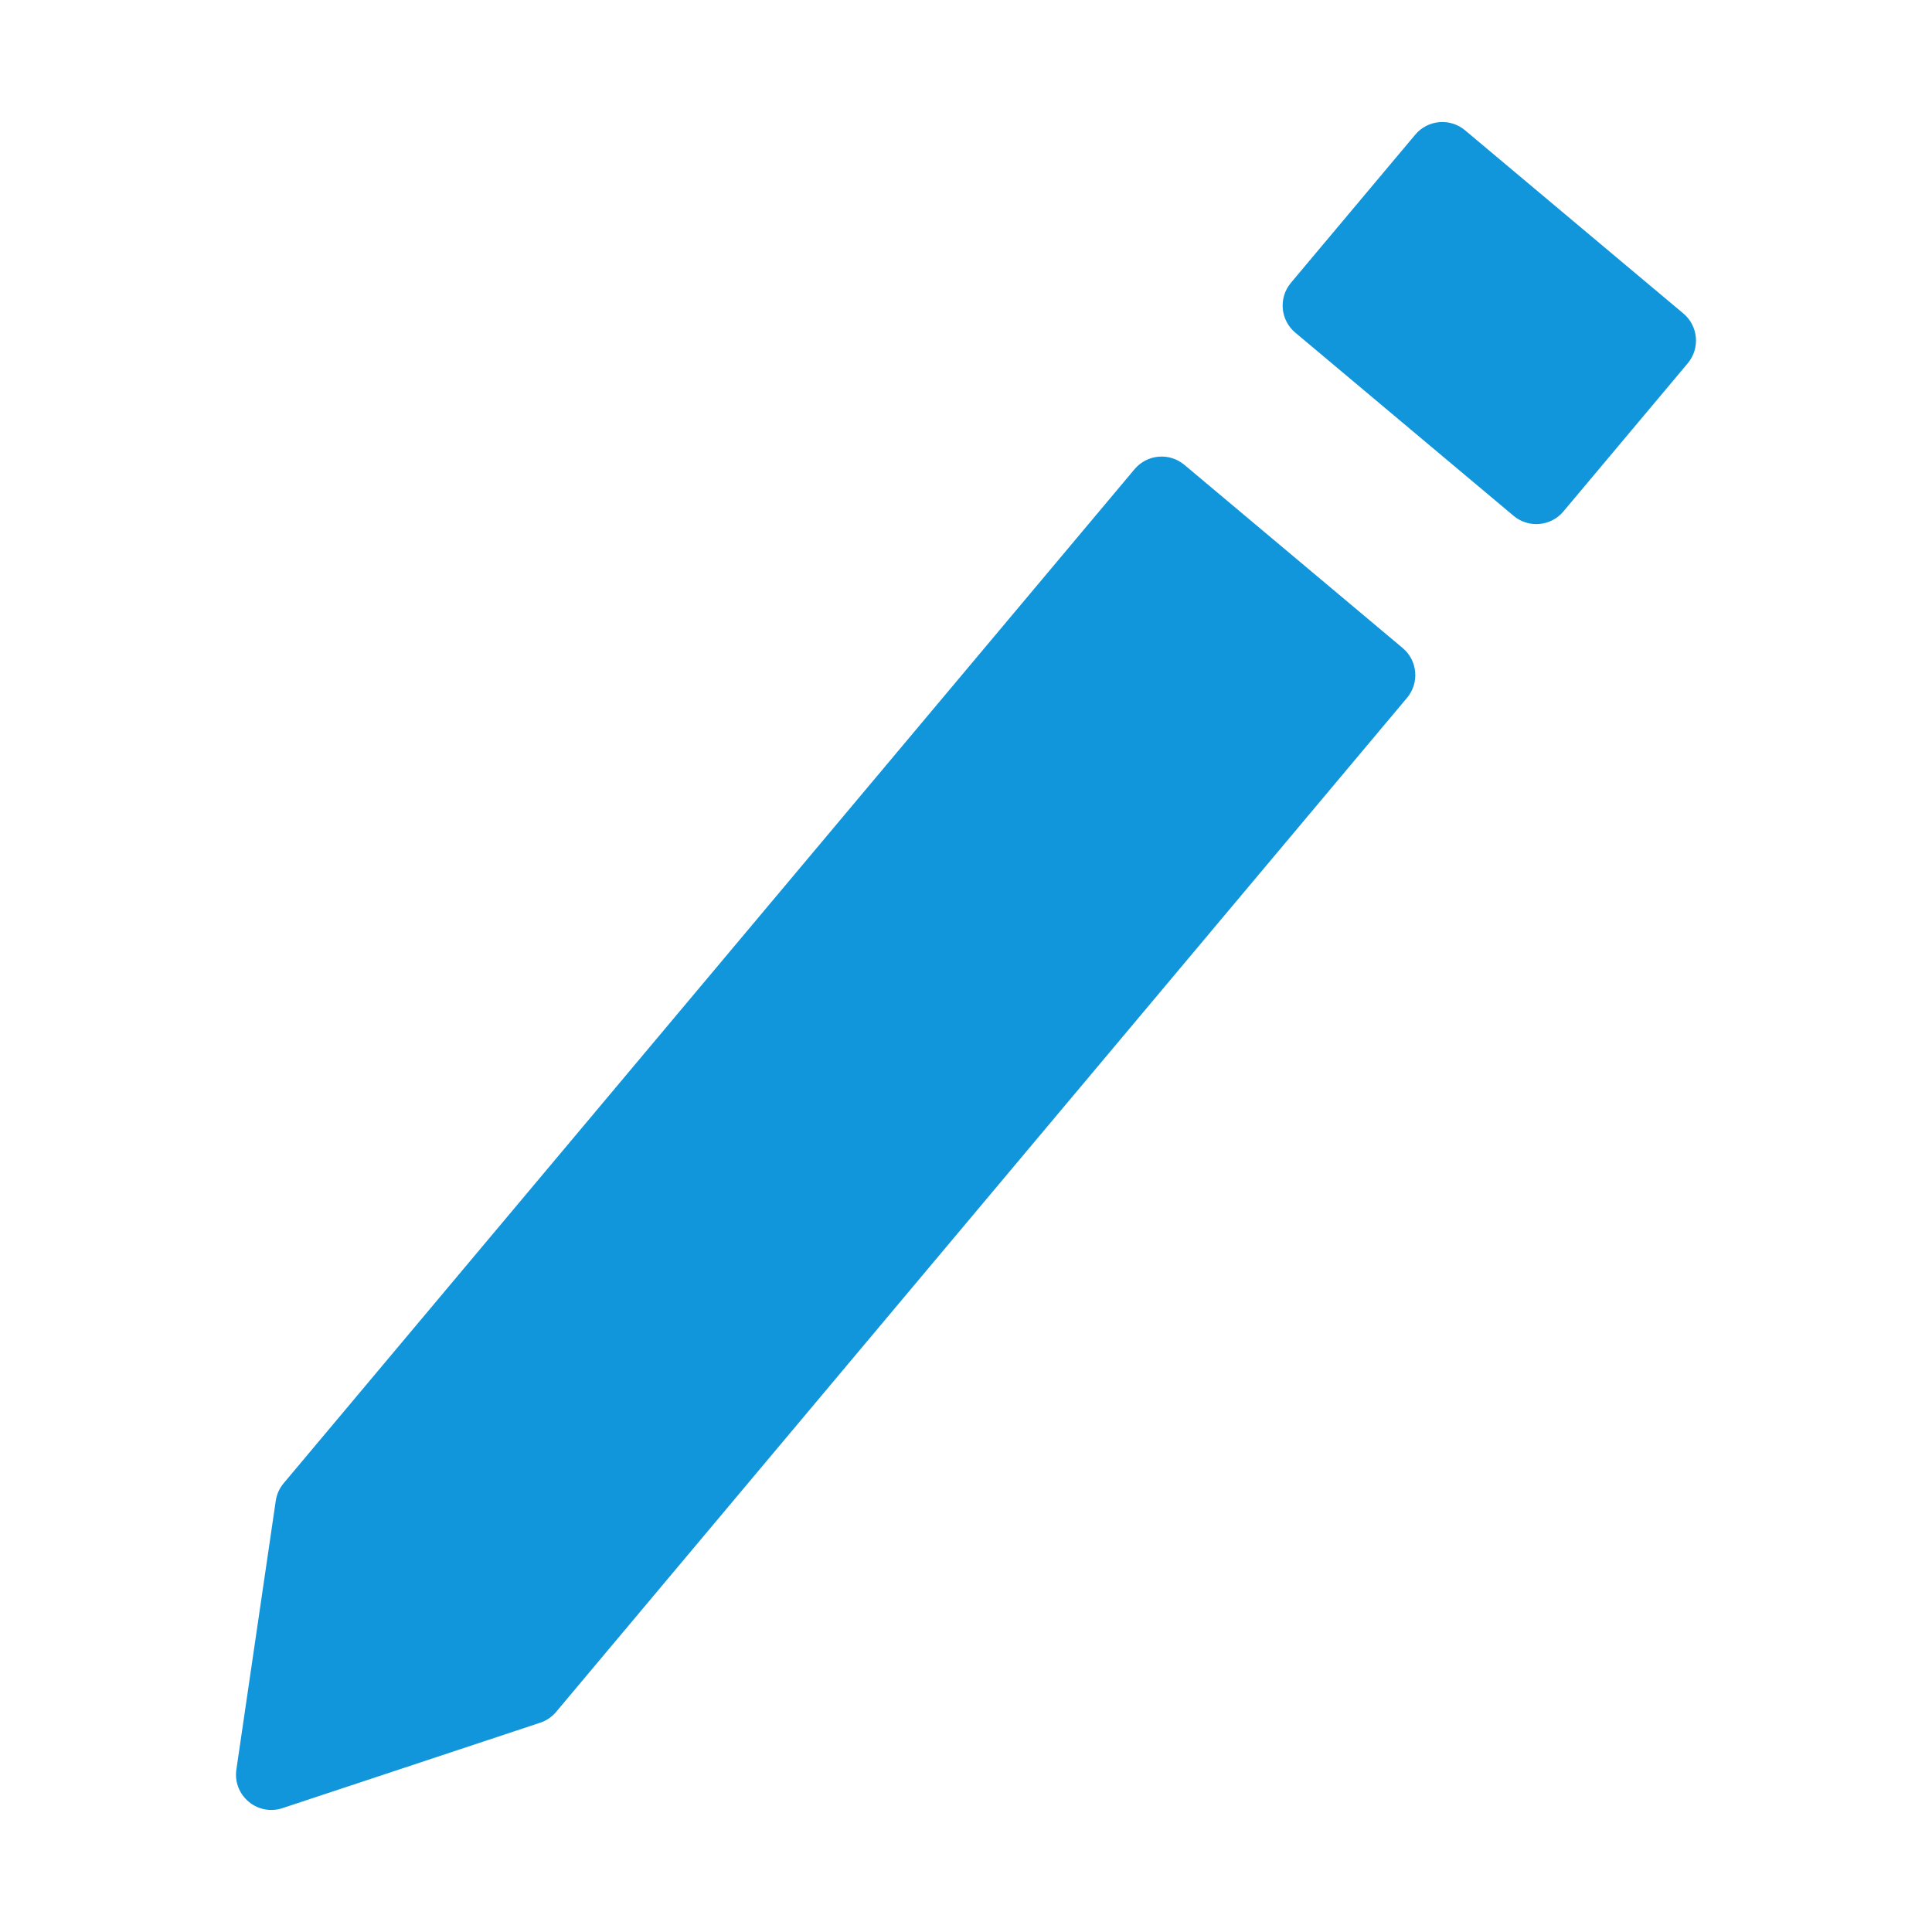
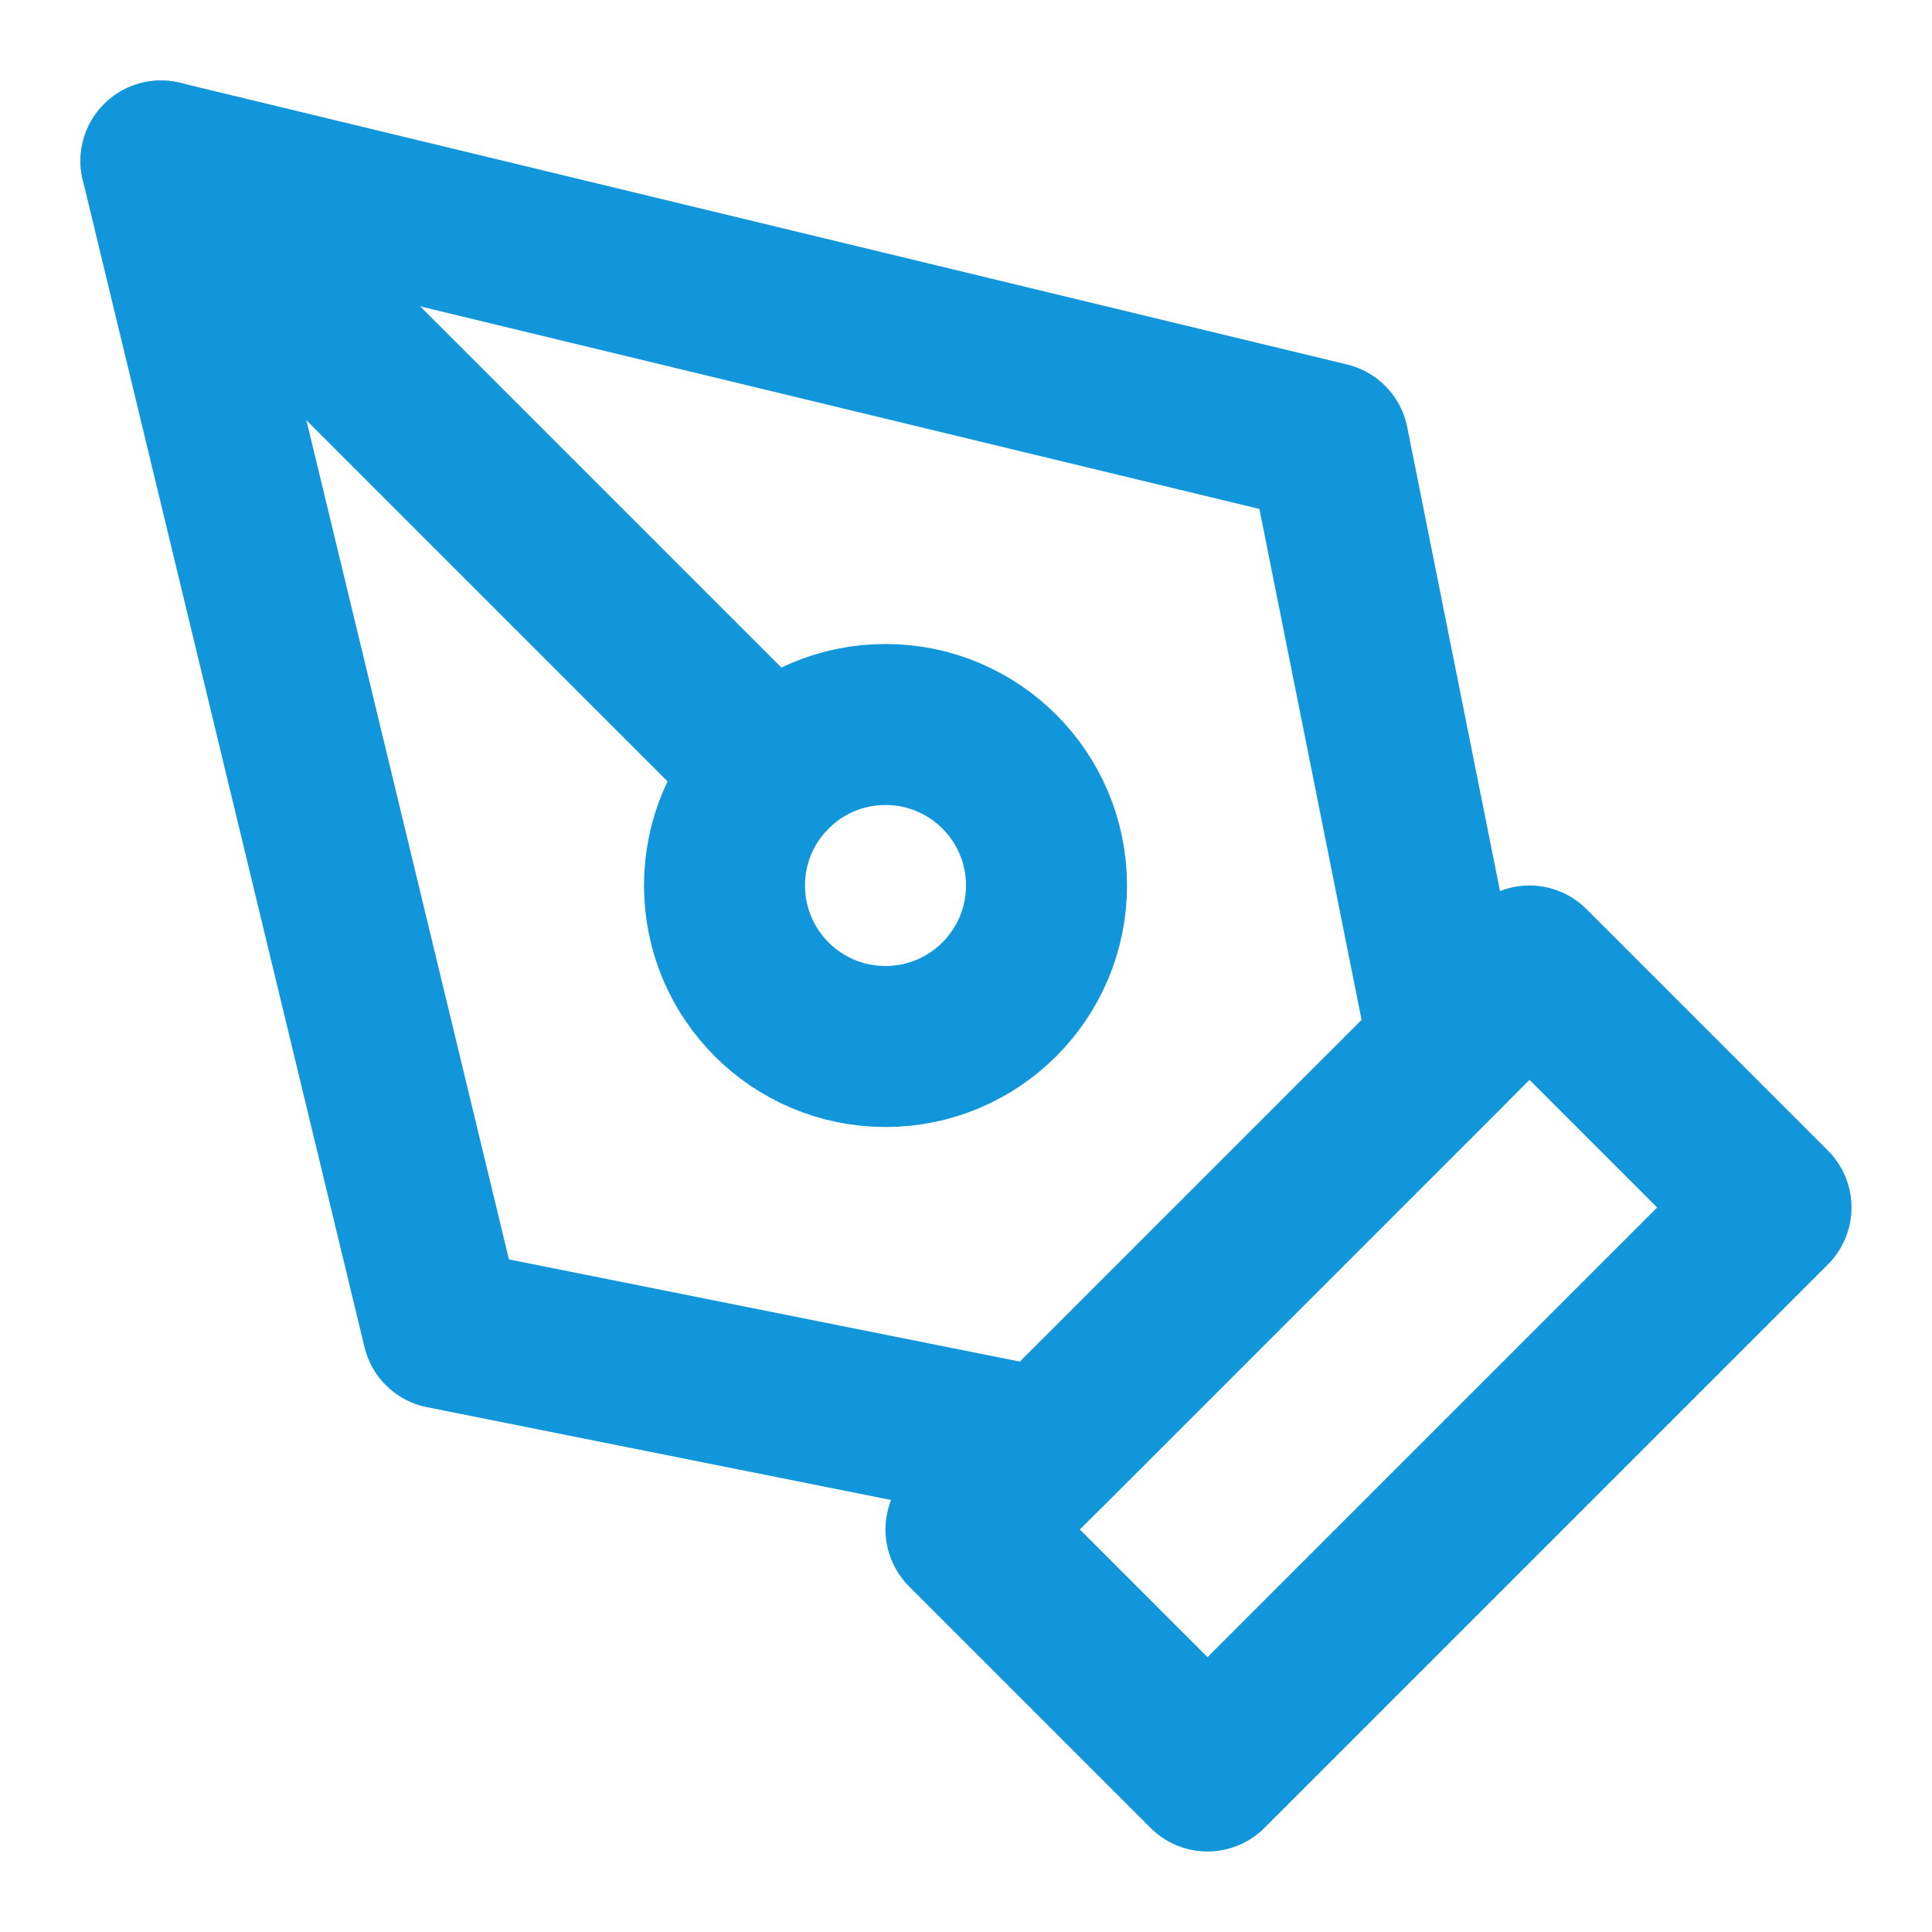
- <svg xmlns="http://www.w3.org/2000/svg" t="1744339516300" class="icon" viewBox="0 0 1024 1024" version="1.1" p-id="2658" width="144" height="144">
-   <path d="M745.76 369.86l-451 537.48a18.693 18.693 0 0 1-8.46 5.74l-136.58 45.27c-13.24 4.39-26.46-6.71-24.43-20.5l20.86-142.36c0.5-3.44 1.95-6.67 4.19-9.33l451-537.48c6.65-7.93 18.47-8.96 26.4-2.31l115.71 97.1c7.92 6.64 8.96 18.46 2.31 26.39zM894.53 192.56l-65.9 78.53c-6.65 7.93-18.47 8.96-26.4 2.31l-115.71-97.1c-7.93-6.65-8.96-18.47-2.31-26.4l65.9-78.53c6.65-7.93 18.47-8.96 26.4-2.31l115.71 97.1c7.93 6.65 8.96 18.47 2.31 26.4z" fill="#1296db" p-id="2659" />
+ <svg xmlns="http://www.w3.org/2000/svg" viewBox="0 0 24 24" fill="none" stroke="#1296db" stroke-width="2" stroke-linecap="round" stroke-linejoin="round">
+   <path d="M12 19l7-7 3 3-7 7-3-3z" />
+   <path d="M18 13l-1.5-7.5L2 2l3.5 14.5L13 18l5-5z" />
+   <path d="M2 2l7.586 7.586" />
+   <circle cx="11" cy="11" r="2" />
</svg>
